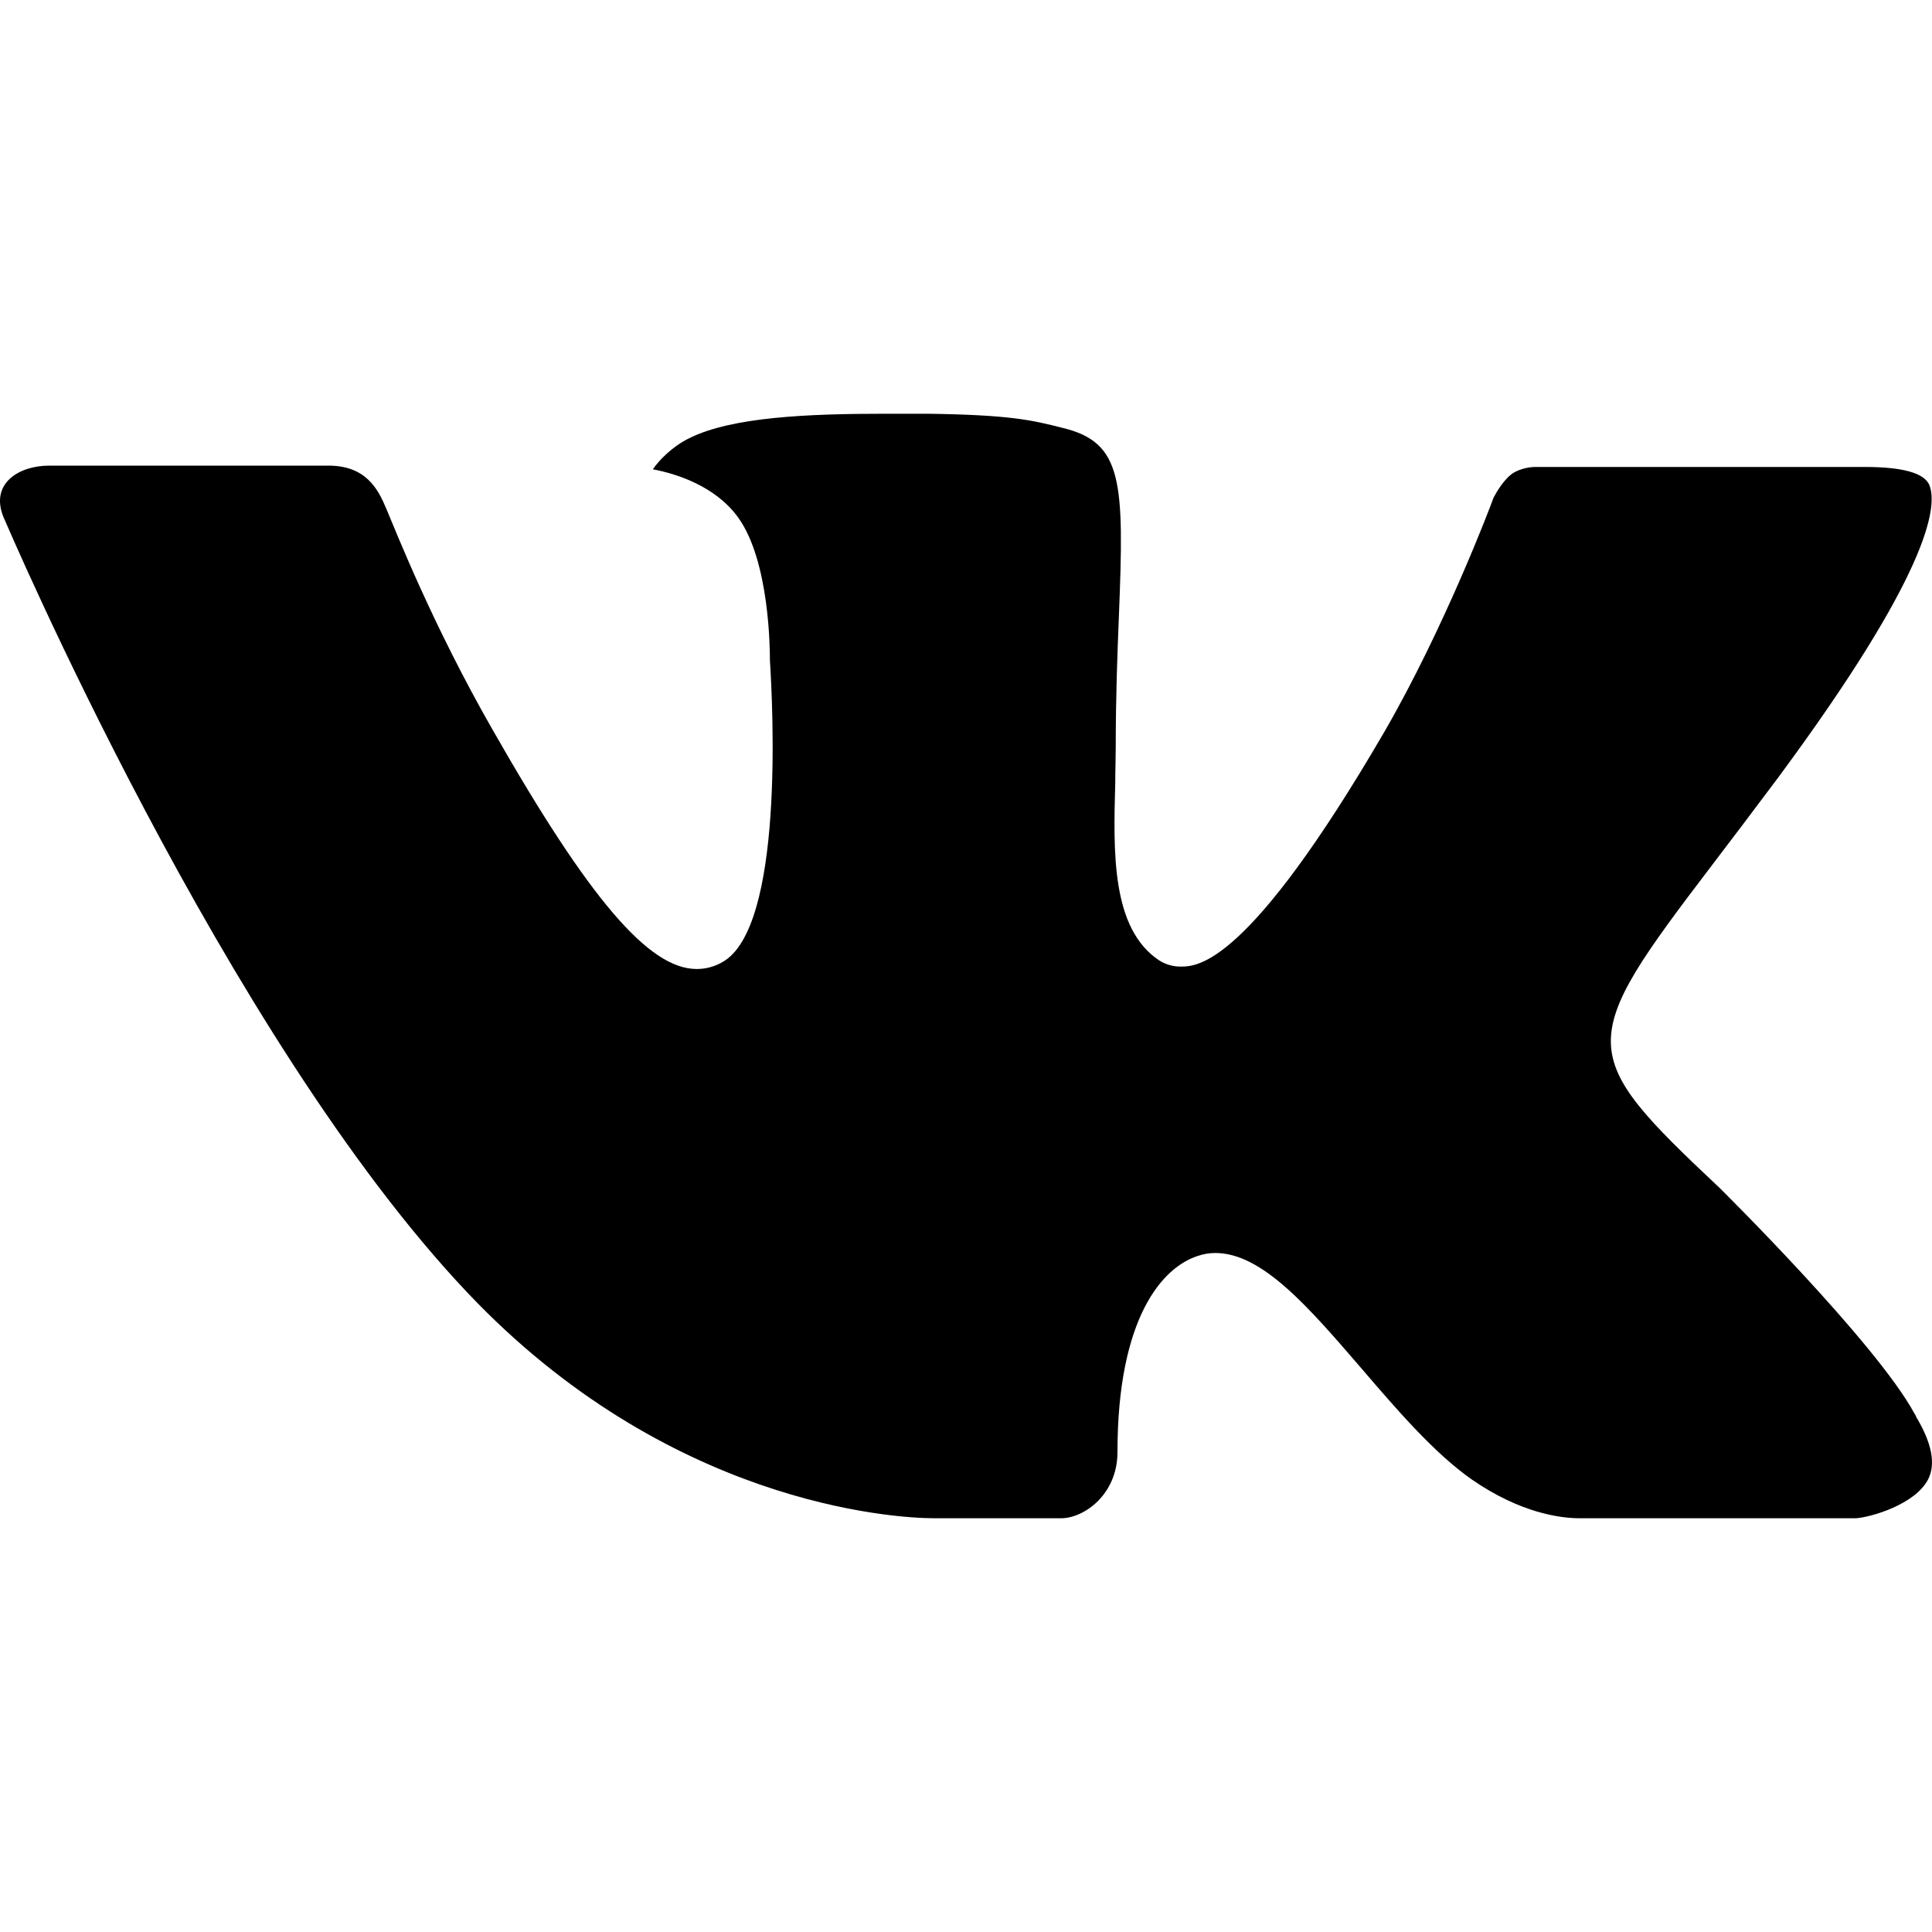
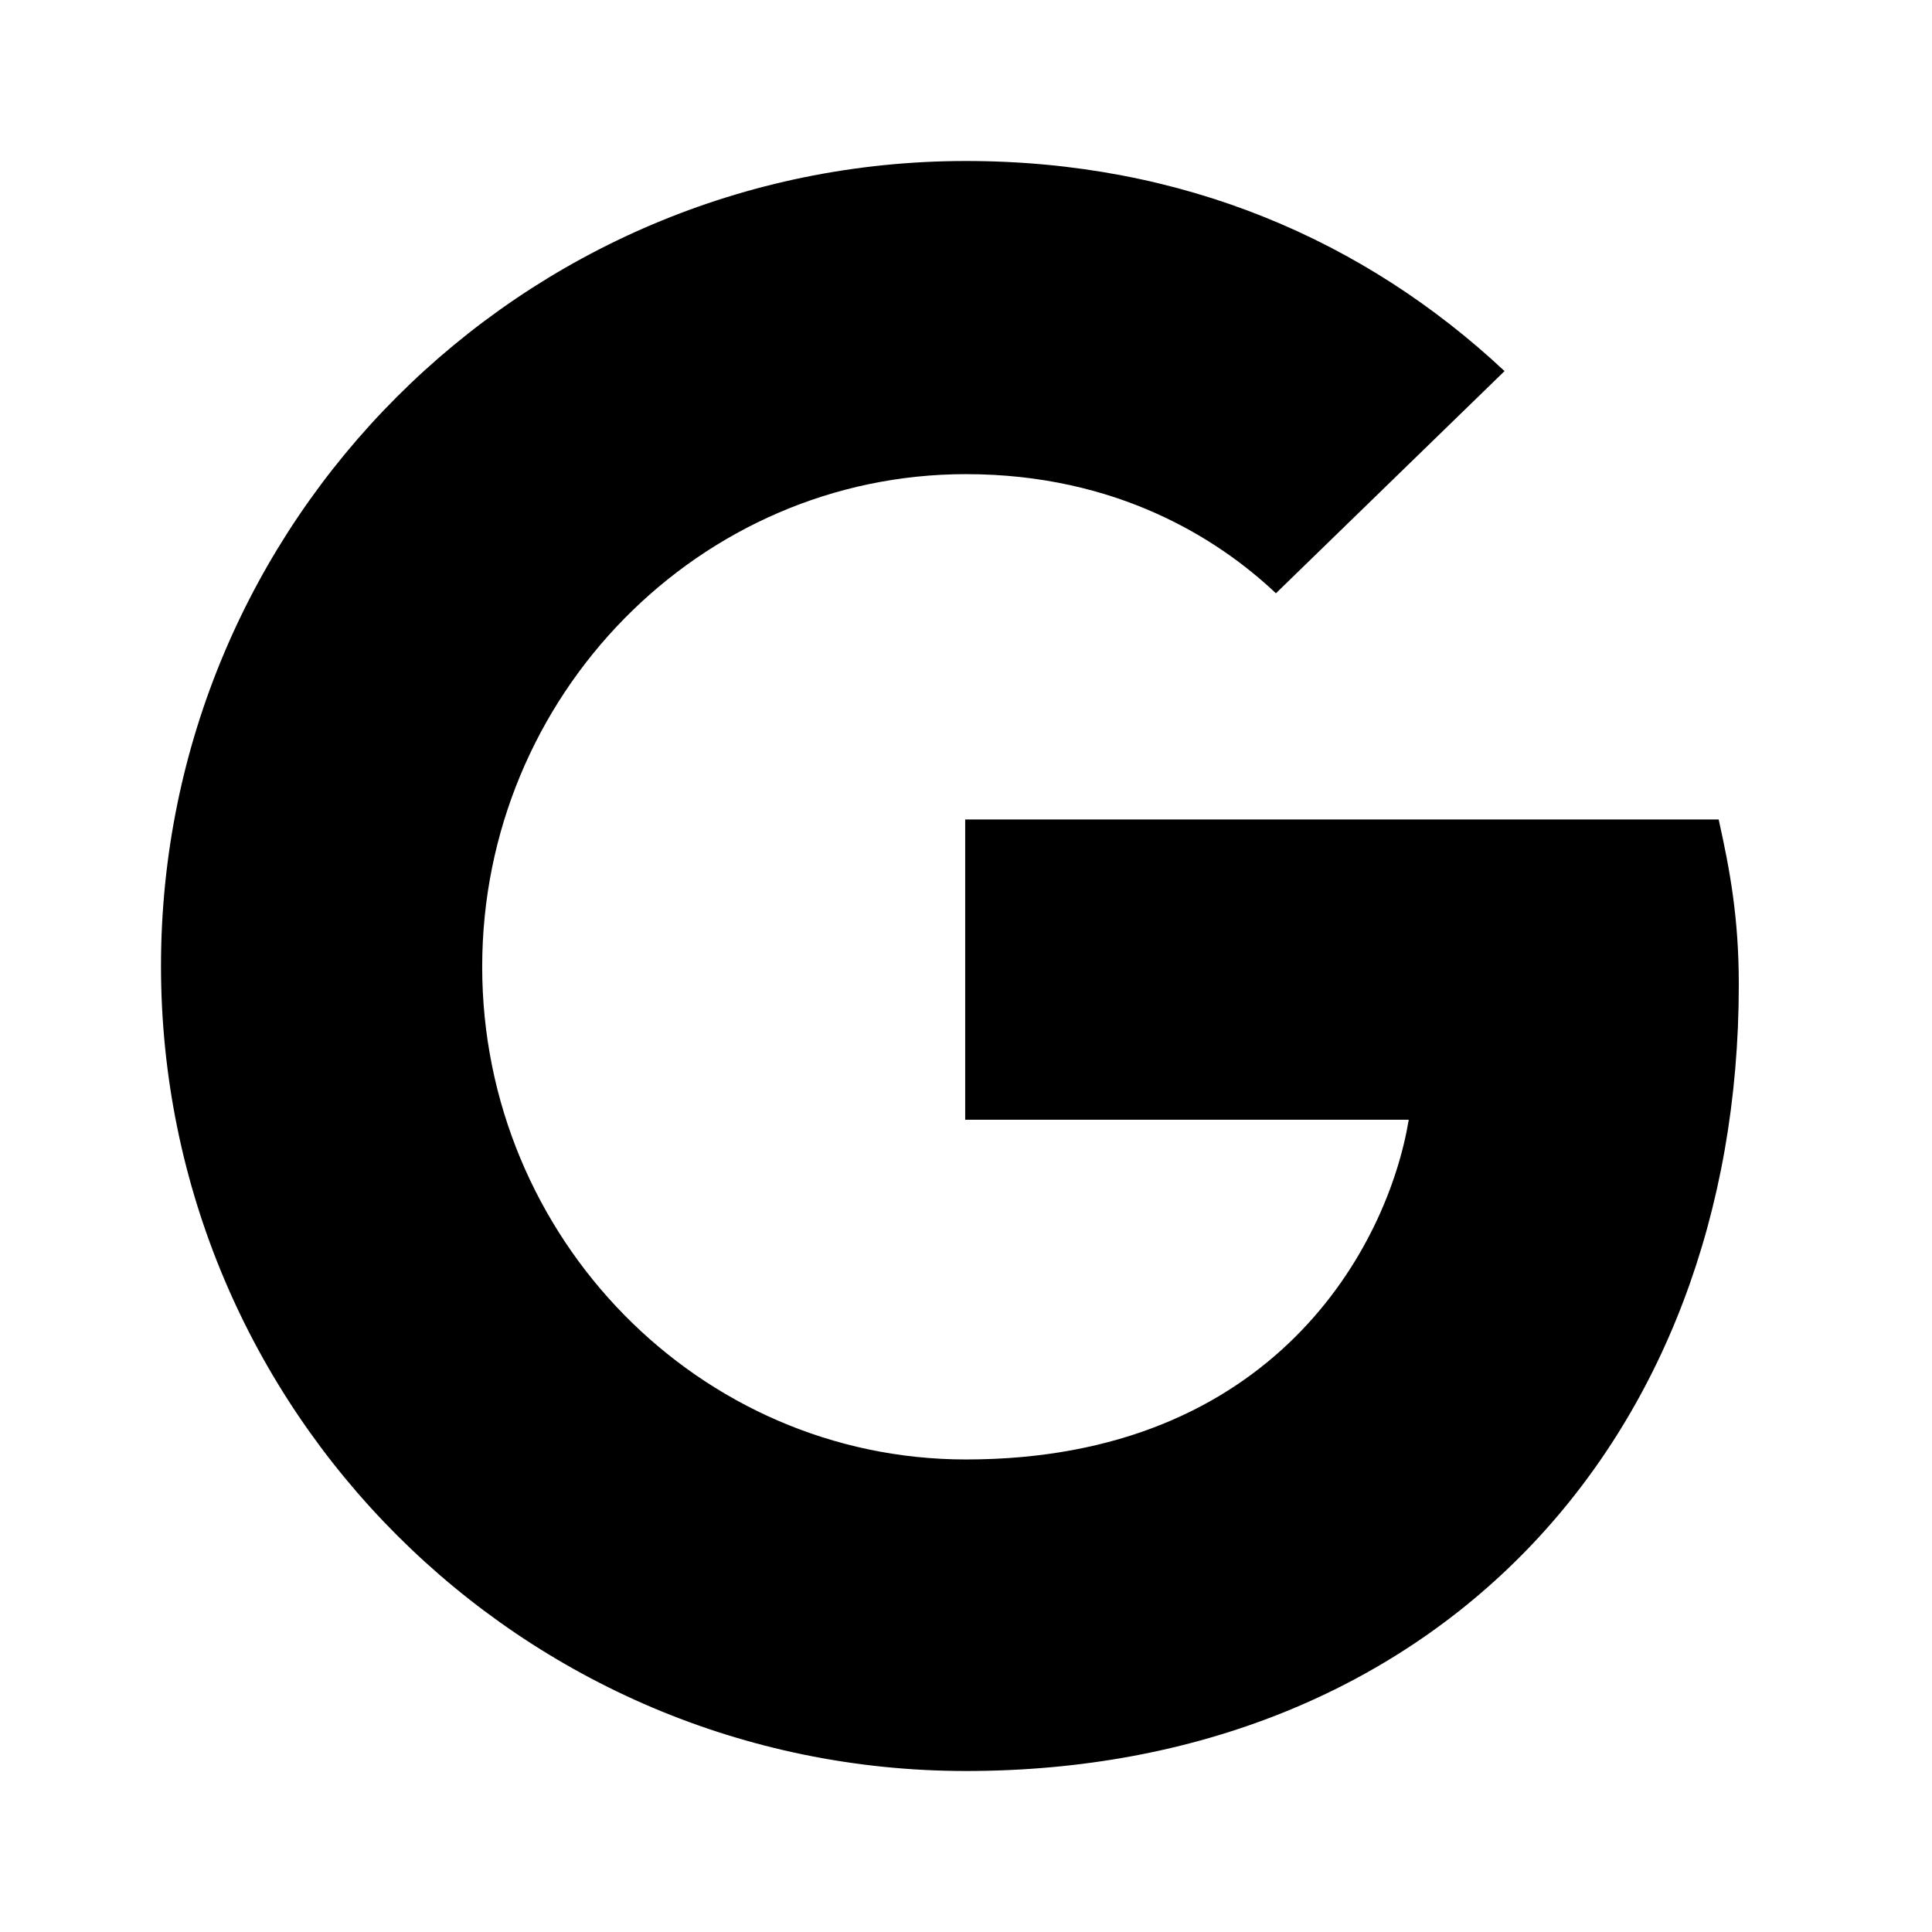
- <svg xmlns="http://www.w3.org/2000/svg" width="22px" height="22px" viewBox="0 0 20 20">
-   <path d="M17.802 12.298s1.617 1.597 2.017 2.336a.127.127 0 0 1 .018.035c.163.273.203.487.123.645-.135.261-.592.392-.747.403h-2.858c-.199 0-.613-.052-1.117-.4-.385-.269-.768-.712-1.139-1.145-.554-.643-1.033-1.201-1.518-1.201a.548.548 0 0 0-.18.03c-.367.116-.833.639-.833 2.032 0 .436-.344.684-.585.684H9.674c-.446 0-2.768-.156-4.827-2.327C2.324 10.732.058 5.4.036 5.353c-.141-.345.155-.533.475-.533h2.886c.387 0 .513.234.601.444.102.241.48 1.205 1.1 2.288 1.004 1.762 1.621 2.479 2.114 2.479a.527.527 0 0 0 .264-.07c.644-.354.524-2.654.494-3.128 0-.092-.001-1.027-.331-1.479-.236-.324-.638-.45-.881-.496.065-.094.203-.238.38-.323.441-.22 1.238-.252 2.029-.252h.439c.858.012 1.08.067 1.392.146.628.15.64.557.585 1.943-.016.396-.033.842-.033 1.367 0 .112-.005.237-.005.364-.019.711-.044 1.512.458 1.841a.41.41 0 0 0 .217.062c.174 0 .695 0 2.108-2.425.62-1.071 1.1-2.334 1.133-2.429.028-.053.112-.202.214-.262a.479.479 0 0 1 .236-.056h3.395c.37 0 .621.056.67.196.082.227-.016.92-1.566 3.016-.261.349-.49.651-.691.915-1.405 1.844-1.405 1.937.083 3.337z" />
+ <svg xmlns="http://www.w3.org/2000/svg" width="22px" height="22px" viewBox="0 0 24 24" version="1.1">
+   <path d="M11.99,13.9 L11.99,10.18 L21.35,10.18 C21.49,10.81 21.6,11.4 21.6,12.23 C21.6,17.94 17.77,22 12,22 C6.48,22 2,17.52 2,12 C2,6.48 6.48,2 12,2 C14.7,2 16.96,2.99 18.69,4.61 L15.85,7.37 C15.13,6.69 13.87,5.89 12,5.89 C8.69,5.89 5.99,8.64 5.99,12.01 C5.99,15.38 8.69,18.13 12,18.13 C15.83,18.13 17.24,15.48 17.5,13.91 L11.99,13.91 L11.99,13.9 Z" />
</svg>
